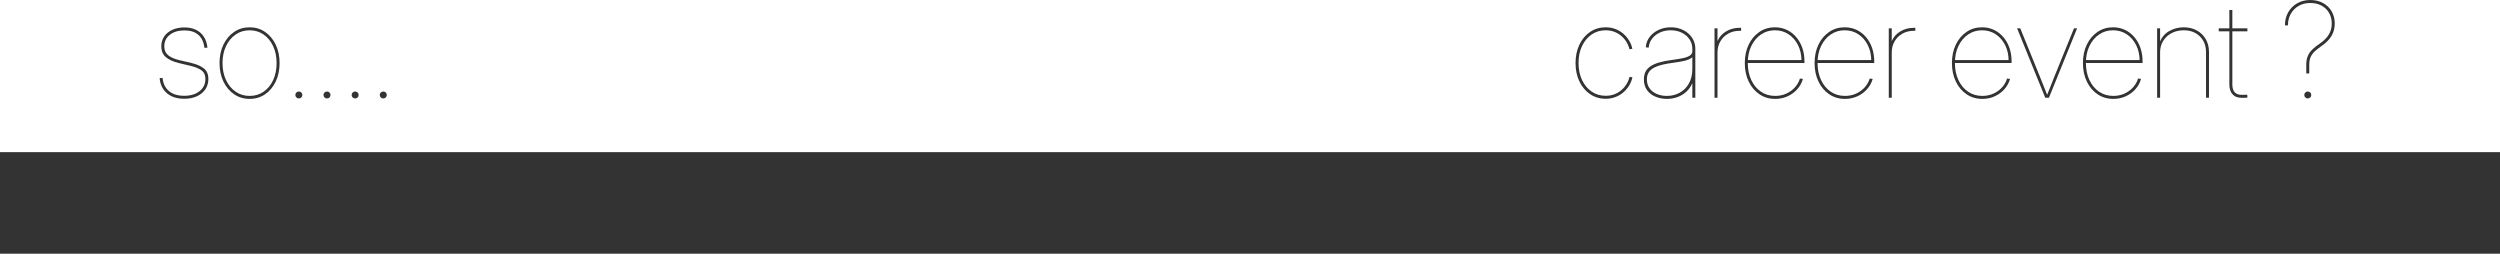
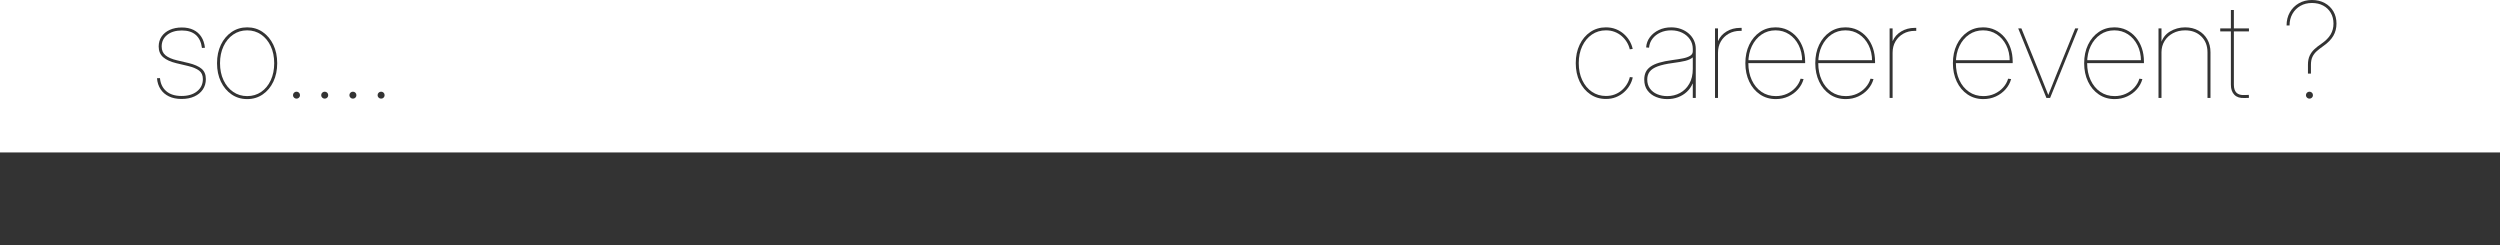
- <svg xmlns="http://www.w3.org/2000/svg" id="Layer_2" data-name="Layer 2" viewBox="0 0 1920 194.847">
-   <g id="Layer_1-2" data-name="Layer 1">
+ <svg xmlns="http://www.w3.org/2000/svg" viewBox="2.256 0 1916.16 187.13" data-name="Layer 2" id="Layer_2" style="max-height: 500px" width="1916.16" height="187.13">
+   <g data-name="Layer 1" id="Layer_1-2">
    <g>
-       <path d="M141.408,75.853c-3.719,0-6.94-.656-9.662-1.967-2.723-1.312-4.864-3.154-6.425-5.529-1.562-2.373-2.474-5.17-2.739-8.392l2.291-.1c.365,4.218,1.967,7.554,4.807,10.011,2.838,2.457,6.748,3.686,11.729,3.686s8.947-1.195,11.903-3.586c2.955-2.391,4.433-5.512,4.433-9.363,0-2.889-.955-5.055-2.863-6.5-1.91-1.443-4.707-2.614-8.393-3.511l-9.015-2.142c-4.45-1.062-7.828-2.598-10.136-4.607-2.308-2.008-3.461-4.738-3.461-8.192,0-2.921,.747-5.479,2.241-7.67s3.577-3.893,6.251-5.104c2.672-1.212,5.769-1.818,9.288-1.818,3.387,0,6.333,.606,8.841,1.818,2.506,1.212,4.515,2.972,6.025,5.279s2.448,5.121,2.814,8.441l-2.291,.149c-.565-4.415-2.142-7.753-4.731-10.011s-6.144-3.387-10.658-3.387c-4.649,0-8.392,1.121-11.231,3.361-2.838,2.242-4.258,5.223-4.258,8.94,0,2.889,.996,5.147,2.988,6.773,1.992,1.628,4.897,2.889,8.716,3.785l9.114,2.142c4.216,1.029,7.445,2.457,9.688,4.283,2.24,1.826,3.361,4.482,3.361,7.969,0,3.021-.771,5.678-2.316,7.969-1.543,2.291-3.71,4.076-6.499,5.354-2.789,1.278-6.06,1.918-9.812,1.918Z" fill="#333" />
-       <path d="M191.711,75.952c-4.482,0-8.467-1.195-11.953-3.586s-6.218-5.652-8.193-9.787c-1.976-4.133-2.963-8.84-2.963-14.119,0-5.312,.987-10.027,2.963-14.145s4.707-7.371,8.193-9.762,7.471-3.586,11.953-3.586,8.449,1.195,11.903,3.586c3.453,2.391,6.167,5.645,8.144,9.762,1.975,4.117,2.963,8.832,2.963,14.145,0,5.279-.979,9.986-2.938,14.119-1.96,4.135-4.674,7.396-8.144,9.787s-7.445,3.586-11.928,3.586Zm0-2.291c4.051,0,7.637-1.078,10.758-3.237,3.12-2.157,5.561-5.138,7.321-8.94,1.76-3.801,2.64-8.143,2.64-13.023s-.889-9.222-2.664-13.023c-1.777-3.802-4.227-6.781-7.347-8.94-3.121-2.157-6.691-3.237-10.708-3.237s-7.596,1.08-10.732,3.237c-3.139,2.159-5.604,5.139-7.396,8.94s-2.689,8.143-2.689,13.023,.896,9.223,2.689,13.023c1.793,3.803,4.258,6.783,7.396,8.94,3.137,2.159,6.715,3.237,10.732,3.237Z" fill="#333" />
-       <path d="M229.513,75.604c-.73,0-1.362-.258-1.893-.772-.531-.514-.797-1.137-.797-1.867,0-.764,.266-1.402,.797-1.918,.53-.514,1.162-.771,1.893-.771,.764,0,1.402,.258,1.917,.771,.515,.516,.772,1.154,.772,1.918,0,.73-.258,1.354-.772,1.867-.515,.515-1.153,.772-1.917,.772Z" fill="#333" />
-       <path d="M251.128,75.604c-.73,0-1.362-.258-1.893-.772-.531-.514-.797-1.137-.797-1.867,0-.764,.266-1.402,.797-1.918,.53-.514,1.162-.771,1.893-.771,.764,0,1.402,.258,1.917,.771,.515,.516,.772,1.154,.772,1.918,0,.73-.258,1.354-.772,1.867-.515,.515-1.153,.772-1.917,.772Z" fill="#333" />
-       <path d="M272.743,75.604c-.73,0-1.362-.258-1.893-.772-.531-.514-.797-1.137-.797-1.867,0-.764,.266-1.402,.797-1.918,.53-.514,1.162-.771,1.893-.771,.764,0,1.402,.258,1.917,.771,.515,.516,.772,1.154,.772,1.918,0,.73-.258,1.354-.772,1.867-.515,.515-1.153,.772-1.917,.772Z" fill="#333" />
-       <path d="M294.358,75.604c-.73,0-1.362-.258-1.893-.772-.531-.514-.797-1.137-.797-1.867,0-.764,.266-1.402,.797-1.918,.53-.514,1.162-.771,1.893-.771,.764,0,1.402,.258,1.917,.771,.515,.516,.772,1.154,.772,1.918,0,.73-.258,1.354-.772,1.867-.515,.515-1.153,.772-1.917,.772Z" fill="#333" />
-       <path d="M1233.127,75.853c-4.482,0-8.467-1.187-11.953-3.561s-6.218-5.629-8.193-9.762c-1.976-4.135-2.963-8.841-2.963-14.12s.987-9.985,2.963-14.12c1.976-4.133,4.707-7.387,8.193-9.762,3.486-2.373,7.471-3.561,11.953-3.561,2.789,0,5.337,.457,7.645,1.369,2.308,.914,4.341,2.15,6.102,3.711,1.76,1.561,3.22,3.329,4.383,5.305,1.162,1.976,1.959,4.025,2.391,6.15l-2.241,.299c-.432-1.926-1.171-3.752-2.216-5.479-1.047-1.727-2.35-3.27-3.91-4.632-1.562-1.36-3.361-2.44-5.404-3.237-2.041-.797-4.291-1.195-6.748-1.195-4.018,0-7.596,1.07-10.732,3.213-3.139,2.141-5.604,5.104-7.396,8.89s-2.689,8.136-2.689,13.049,.896,9.264,2.689,13.049,4.258,6.749,7.396,8.89c3.137,2.143,6.715,3.213,10.732,3.213,2.457,0,4.707-.39,6.748-1.17,2.043-.78,3.852-1.859,5.43-3.238,1.576-1.377,2.889-2.93,3.934-4.656,1.047-1.727,1.785-3.536,2.217-5.429l2.241,.249c-.432,2.125-1.229,4.176-2.391,6.15-1.163,1.977-2.632,3.744-4.407,5.305-1.777,1.561-3.819,2.798-6.127,3.711-2.308,.912-4.855,1.369-7.645,1.369Z" fill="#333" />
-       <path d="M1280.143,75.952c-3.056,0-5.927-.548-8.616-1.644s-4.864-2.755-6.524-4.98c-1.661-2.224-2.49-5.013-2.49-8.367,0-2.124,.374-3.992,1.12-5.603,.748-1.61,1.959-3.021,3.637-4.234,1.676-1.211,3.892-2.232,6.648-3.062,2.756-.83,6.158-1.51,10.21-2.042,3.055-.398,5.744-.829,8.068-1.295,2.323-.464,4.159-1.12,5.503-1.968,1.346-.846,2.018-1.982,2.018-3.411v-1.843c0-2.756-.73-5.205-2.191-7.346-1.462-2.143-3.437-3.826-5.927-5.056-2.49-1.228-5.312-1.843-8.467-1.843-3.056,0-5.827,.572-8.317,1.719-2.49,1.145-4.5,2.723-6.026,4.73-1.527,2.01-2.391,4.293-2.59,6.849l-2.241-.199c.199-2.954,1.17-5.586,2.914-7.894,1.742-2.308,4.025-4.135,6.848-5.479,2.821-1.346,5.959-2.018,9.413-2.018,2.722,0,5.221,.416,7.495,1.245,2.274,.831,4.267,1.992,5.977,3.486s3.039,3.246,3.984,5.255c.947,2.009,1.42,4.191,1.42,6.549v37.553h-2.291v-10.957h-.149c-1.029,2.391-2.49,4.475-4.383,6.25-1.893,1.777-4.117,3.155-6.674,4.135-2.558,.979-5.347,1.469-8.367,1.469Zm0-2.291c3.586,0,6.855-.805,9.812-2.416,2.955-1.609,5.32-3.967,7.098-7.072,1.775-3.104,2.664-6.897,2.664-11.38v-8.815c-.73,.598-1.562,1.113-2.49,1.544-.93,.433-2.01,.806-3.237,1.12-1.229,.316-2.632,.598-4.208,.848-1.578,.248-3.396,.522-5.454,.821-4.781,.632-8.608,1.478-11.479,2.54-2.873,1.062-4.932,2.416-6.176,4.059-1.246,1.645-1.868,3.661-1.868,6.052,0,2.689,.688,4.989,2.067,6.897,1.377,1.91,3.236,3.354,5.578,4.334,2.34,.979,4.905,1.469,7.694,1.469Z" fill="#333" />
-       <path d="M1316.749,75.056V21.765h2.291v9.612h.1c1.327-3.054,3.512-5.486,6.549-7.296,3.039-1.81,6.467-2.715,10.285-2.715h1.195v2.291h-1.195c-3.255,0-6.159,.723-8.716,2.166-2.558,1.445-4.565,3.421-6.026,5.928-1.462,2.507-2.191,5.387-2.191,8.641v34.664h-2.291Z" fill="#333" />
-       <path d="M1363.366,75.952c-4.582,0-8.634-1.195-12.152-3.586-3.52-2.391-6.268-5.66-8.243-9.812-1.976-4.149-2.963-8.849-2.963-14.095,0-5.312,.987-10.027,2.963-14.145s4.707-7.371,8.193-9.762,7.471-3.586,11.953-3.586c3.354,0,6.416,.664,9.189,1.992,2.771,1.328,5.171,3.18,7.196,5.553,2.024,2.375,3.586,5.147,4.682,8.318s1.644,6.633,1.644,10.384v1.195h-44.625v-2.291h43.181l-.847,.548c0-4.482-.889-8.492-2.664-12.027-1.777-3.537-4.201-6.316-7.271-8.343-3.072-2.024-6.567-3.038-10.484-3.038-3.984,0-7.545,1.07-10.684,3.213-3.137,2.141-5.611,5.088-7.42,8.84-1.811,3.752-2.715,8.068-2.715,12.949v.1c0,4.881,.879,9.223,2.64,13.023,1.76,3.803,4.225,6.799,7.396,8.99s6.849,3.287,11.032,3.287c3.088,0,5.927-.589,8.517-1.768s4.798-2.781,6.624-4.807c1.825-2.025,3.104-4.283,3.835-6.773l2.291,.299c-.797,2.889-2.217,5.496-4.258,7.819-2.043,2.325-4.525,4.159-7.446,5.503-2.922,1.346-6.109,2.018-9.562,2.018Z" fill="#333" />
-       <path d="M1416.956,75.952c-4.582,0-8.634-1.195-12.152-3.586-3.52-2.391-6.268-5.66-8.243-9.812-1.976-4.149-2.963-8.849-2.963-14.095,0-5.312,.987-10.027,2.963-14.145s4.707-7.371,8.193-9.762,7.471-3.586,11.953-3.586c3.354,0,6.416,.664,9.189,1.992,2.771,1.328,5.171,3.18,7.196,5.553,2.024,2.375,3.586,5.147,4.682,8.318s1.644,6.633,1.644,10.384v1.195h-44.625v-2.291h43.181l-.847,.548c0-4.482-.889-8.492-2.664-12.027-1.777-3.537-4.201-6.316-7.271-8.343-3.072-2.024-6.567-3.038-10.484-3.038-3.984,0-7.545,1.07-10.684,3.213-3.137,2.141-5.611,5.088-7.42,8.84-1.811,3.752-2.715,8.068-2.715,12.949v.1c0,4.881,.879,9.223,2.64,13.023,1.76,3.803,4.225,6.799,7.396,8.99s6.849,3.287,11.032,3.287c3.088,0,5.927-.589,8.517-1.768s4.798-2.781,6.624-4.807c1.825-2.025,3.104-4.283,3.835-6.773l2.291,.299c-.797,2.889-2.217,5.496-4.258,7.819-2.043,2.325-4.525,4.159-7.446,5.503-2.922,1.346-6.109,2.018-9.562,2.018Z" fill="#333" />
-       <path d="M1450.574,75.056V21.765h2.291v9.612h.1c1.327-3.054,3.512-5.486,6.549-7.296,3.039-1.81,6.467-2.715,10.285-2.715h1.195v2.291h-1.195c-3.255,0-6.159,.723-8.716,2.166-2.558,1.445-4.565,3.421-6.026,5.928-1.462,2.507-2.191,5.387-2.191,8.641v34.664h-2.291Z" fill="#333" />
-       <path d="M1522.442,75.952c-4.582,0-8.634-1.195-12.152-3.586-3.52-2.391-6.268-5.66-8.243-9.812-1.976-4.149-2.963-8.849-2.963-14.095,0-5.312,.987-10.027,2.963-14.145s4.707-7.371,8.193-9.762,7.471-3.586,11.953-3.586c3.354,0,6.416,.664,9.189,1.992,2.771,1.328,5.171,3.18,7.196,5.553,2.024,2.375,3.586,5.147,4.682,8.318s1.644,6.633,1.644,10.384v1.195h-44.625v-2.291h43.181l-.847,.548c0-4.482-.889-8.492-2.664-12.027-1.777-3.537-4.201-6.316-7.271-8.343-3.072-2.024-6.567-3.038-10.484-3.038-3.984,0-7.545,1.07-10.684,3.213-3.137,2.141-5.611,5.088-7.42,8.84-1.811,3.752-2.715,8.068-2.715,12.949v.1c0,4.881,.879,9.223,2.64,13.023,1.76,3.803,4.225,6.799,7.396,8.99s6.849,3.287,11.032,3.287c3.088,0,5.927-.589,8.517-1.768s4.798-2.781,6.624-4.807c1.825-2.025,3.104-4.283,3.835-6.773l2.291,.299c-.797,2.889-2.217,5.496-4.258,7.819-2.043,2.325-4.525,4.159-7.446,5.503-2.922,1.346-6.109,2.018-9.562,2.018Z" fill="#333" />
-       <path d="M1570.753,75.056l-21.615-53.291h2.44l14.842,36.557c1.028,2.523,2.042,5.064,3.038,7.62,.996,2.558,2.009,5.097,3.038,7.62h-.598c1.028-2.523,2.05-5.062,3.062-7.62,1.013-2.556,2.018-5.097,3.014-7.62l14.842-36.557h2.391l-21.615,53.291h-2.839Z" fill="#333" />
-       <path d="M1623.048,75.952c-4.582,0-8.634-1.195-12.152-3.586-3.52-2.391-6.268-5.66-8.243-9.812-1.976-4.149-2.963-8.849-2.963-14.095,0-5.312,.987-10.027,2.963-14.145s4.707-7.371,8.193-9.762,7.471-3.586,11.953-3.586c3.354,0,6.416,.664,9.189,1.992,2.771,1.328,5.171,3.18,7.196,5.553,2.024,2.375,3.586,5.147,4.682,8.318s1.644,6.633,1.644,10.384v1.195h-44.625v-2.291h43.181l-.847,.548c0-4.482-.889-8.492-2.664-12.027-1.777-3.537-4.201-6.316-7.271-8.343-3.072-2.024-6.567-3.038-10.484-3.038-3.984,0-7.545,1.07-10.684,3.213-3.137,2.141-5.611,5.088-7.42,8.84-1.811,3.752-2.715,8.068-2.715,12.949v.1c0,4.881,.879,9.223,2.64,13.023,1.76,3.803,4.225,6.799,7.396,8.99s6.849,3.287,11.032,3.287c3.088,0,5.927-.589,8.517-1.768s4.798-2.781,6.624-4.807c1.825-2.025,3.104-4.283,3.835-6.773l2.291,.299c-.797,2.889-2.217,5.496-4.258,7.819-2.043,2.325-4.525,4.159-7.446,5.503-2.922,1.346-6.109,2.018-9.562,2.018Z" fill="#333" />
-       <path d="M1658.957,40.093v34.963h-2.291V21.765h2.291v11.953h-.598c1.195-4.25,3.561-7.438,7.098-9.562,3.535-2.125,7.412-3.188,11.629-3.188,3.817,0,7.18,.806,10.086,2.416,2.904,1.61,5.187,3.844,6.848,6.698,1.66,2.856,2.49,6.192,2.49,10.011v34.963h-2.291V40.093c0-5.047-1.594-9.114-4.781-12.202s-7.305-4.632-12.352-4.632c-3.454,0-6.549,.723-9.289,2.166-2.738,1.445-4.897,3.438-6.475,5.977-1.577,2.541-2.365,5.438-2.365,8.691Z" fill="#333" />
-       <path d="M1725.994,21.765v2.291h-22.014v-2.291h22.014Zm-13.846-14.095h2.291v57.275c0,2.789,.672,4.84,2.018,6.151,1.344,1.312,3.361,1.885,6.051,1.718,.564,0,1.128-.008,1.693-.024,.564-.017,1.128-.041,1.693-.075l.1,2.291c-.565,.034-1.129,.058-1.693,.075-.565,.016-1.146,.024-1.743,.024-3.32,.199-5.886-.605-7.694-2.415-1.811-1.81-2.715-4.391-2.715-7.745V7.67Z" fill="#333" />
-       <path d="M1771.217,56.429v-6.823c0-2.755,.448-5.08,1.345-6.973s2.133-3.562,3.71-5.005c1.577-1.445,3.379-2.848,5.404-4.209,3.12-2.158,5.42-4.474,6.898-6.947,1.477-2.474,2.216-5.255,2.216-8.343,0-3.153-.697-5.918-2.092-8.292s-3.329-4.225-5.802-5.554c-2.475-1.327-5.354-1.992-8.642-1.992-3.32,0-6.268,.739-8.841,2.216-2.573,1.479-4.599,3.512-6.076,6.102s-2.216,5.562-2.216,8.915h-2.291c0-3.785,.838-7.147,2.515-10.085,1.677-2.939,3.977-5.246,6.898-6.924,2.921-1.676,6.258-2.515,10.011-2.515,3.718,0,6.989,.772,9.812,2.315,2.821,1.545,5.03,3.67,6.624,6.375,1.594,2.707,2.391,5.853,2.391,9.438,0,3.454-.806,6.566-2.415,9.339-1.611,2.772-4.177,5.387-7.695,7.844-1.86,1.295-3.504,2.574-4.931,3.835-1.428,1.263-2.54,2.714-3.337,4.358-.797,1.643-1.195,3.678-1.195,6.101v6.823h-2.291Zm1.146,19.175c-.73,0-1.362-.258-1.893-.772-.531-.514-.797-1.137-.797-1.867,0-.764,.266-1.402,.797-1.918,.53-.514,1.162-.771,1.893-.771,.764,0,1.402,.258,1.917,.771,.515,.516,.772,1.154,.772,1.918,0,.73-.258,1.354-.772,1.867-.515,.515-1.153,.772-1.917,.772Z" fill="#333" />
+       <path fill="#333" d="M141.408,75.853c-3.719,0-6.94-.656-9.662-1.967-2.723-1.312-4.864-3.154-6.425-5.529-1.562-2.373-2.474-5.17-2.739-8.392l2.291-.1c.365,4.218,1.967,7.554,4.807,10.011,2.838,2.457,6.748,3.686,11.729,3.686s8.947-1.195,11.903-3.586c2.955-2.391,4.433-5.512,4.433-9.363,0-2.889-.955-5.055-2.863-6.5-1.91-1.443-4.707-2.614-8.393-3.511l-9.015-2.142c-4.45-1.062-7.828-2.598-10.136-4.607-2.308-2.008-3.461-4.738-3.461-8.192,0-2.921,.747-5.479,2.241-7.67s3.577-3.893,6.251-5.104c2.672-1.212,5.769-1.818,9.288-1.818,3.387,0,6.333,.606,8.841,1.818,2.506,1.212,4.515,2.972,6.025,5.279s2.448,5.121,2.814,8.441l-2.291,.149c-.565-4.415-2.142-7.753-4.731-10.011s-6.144-3.387-10.658-3.387c-4.649,0-8.392,1.121-11.231,3.361-2.838,2.242-4.258,5.223-4.258,8.94,0,2.889,.996,5.147,2.988,6.773,1.992,1.628,4.897,2.889,8.716,3.785l9.114,2.142c4.216,1.029,7.445,2.457,9.688,4.283,2.24,1.826,3.361,4.482,3.361,7.969,0,3.021-.771,5.678-2.316,7.969-1.543,2.291-3.71,4.076-6.499,5.354-2.789,1.278-6.06,1.918-9.812,1.918Z" />
+       <path fill="#333" d="M191.711,75.952c-4.482,0-8.467-1.195-11.953-3.586s-6.218-5.652-8.193-9.787c-1.976-4.133-2.963-8.84-2.963-14.119,0-5.312,.987-10.027,2.963-14.145s4.707-7.371,8.193-9.762,7.471-3.586,11.953-3.586,8.449,1.195,11.903,3.586c3.453,2.391,6.167,5.645,8.144,9.762,1.975,4.117,2.963,8.832,2.963,14.145,0,5.279-.979,9.986-2.938,14.119-1.96,4.135-4.674,7.396-8.144,9.787s-7.445,3.586-11.928,3.586Zm0-2.291c4.051,0,7.637-1.078,10.758-3.237,3.12-2.157,5.561-5.138,7.321-8.94,1.76-3.801,2.64-8.143,2.64-13.023s-.889-9.222-2.664-13.023c-1.777-3.802-4.227-6.781-7.347-8.94-3.121-2.157-6.691-3.237-10.708-3.237s-7.596,1.08-10.732,3.237c-3.139,2.159-5.604,5.139-7.396,8.94s-2.689,8.143-2.689,13.023,.896,9.223,2.689,13.023c1.793,3.803,4.258,6.783,7.396,8.94,3.137,2.159,6.715,3.237,10.732,3.237Z" />
+       <path fill="#333" d="M229.513,75.604c-.73,0-1.362-.258-1.893-.772-.531-.514-.797-1.137-.797-1.867,0-.764,.266-1.402,.797-1.918,.53-.514,1.162-.771,1.893-.771,.764,0,1.402,.258,1.917,.771,.515,.516,.772,1.154,.772,1.918,0,.73-.258,1.354-.772,1.867-.515,.515-1.153,.772-1.917,.772Z" />
+       <path fill="#333" d="M251.128,75.604c-.73,0-1.362-.258-1.893-.772-.531-.514-.797-1.137-.797-1.867,0-.764,.266-1.402,.797-1.918,.53-.514,1.162-.771,1.893-.771,.764,0,1.402,.258,1.917,.771,.515,.516,.772,1.154,.772,1.918,0,.73-.258,1.354-.772,1.867-.515,.515-1.153,.772-1.917,.772Z" />
+       <path fill="#333" d="M272.743,75.604c-.73,0-1.362-.258-1.893-.772-.531-.514-.797-1.137-.797-1.867,0-.764,.266-1.402,.797-1.918,.53-.514,1.162-.771,1.893-.771,.764,0,1.402,.258,1.917,.771,.515,.516,.772,1.154,.772,1.918,0,.73-.258,1.354-.772,1.867-.515,.515-1.153,.772-1.917,.772Z" />
+       <path fill="#333" d="M294.358,75.604c-.73,0-1.362-.258-1.893-.772-.531-.514-.797-1.137-.797-1.867,0-.764,.266-1.402,.797-1.918,.53-.514,1.162-.771,1.893-.771,.764,0,1.402,.258,1.917,.771,.515,.516,.772,1.154,.772,1.918,0,.73-.258,1.354-.772,1.867-.515,.515-1.153,.772-1.917,.772Z" />
+       <path fill="#333" d="M1233.127,75.853c-4.482,0-8.467-1.187-11.953-3.561s-6.218-5.629-8.193-9.762c-1.976-4.135-2.963-8.841-2.963-14.12s.987-9.985,2.963-14.12c1.976-4.133,4.707-7.387,8.193-9.762,3.486-2.373,7.471-3.561,11.953-3.561,2.789,0,5.337,.457,7.645,1.369,2.308,.914,4.341,2.15,6.102,3.711,1.76,1.561,3.22,3.329,4.383,5.305,1.162,1.976,1.959,4.025,2.391,6.15l-2.241,.299c-.432-1.926-1.171-3.752-2.216-5.479-1.047-1.727-2.35-3.27-3.91-4.632-1.562-1.36-3.361-2.44-5.404-3.237-2.041-.797-4.291-1.195-6.748-1.195-4.018,0-7.596,1.07-10.732,3.213-3.139,2.141-5.604,5.104-7.396,8.89s-2.689,8.136-2.689,13.049,.896,9.264,2.689,13.049,4.258,6.749,7.396,8.89c3.137,2.143,6.715,3.213,10.732,3.213,2.457,0,4.707-.39,6.748-1.17,2.043-.78,3.852-1.859,5.43-3.238,1.576-1.377,2.889-2.93,3.934-4.656,1.047-1.727,1.785-3.536,2.217-5.429l2.241,.249c-.432,2.125-1.229,4.176-2.391,6.15-1.163,1.977-2.632,3.744-4.407,5.305-1.777,1.561-3.819,2.798-6.127,3.711-2.308,.912-4.855,1.369-7.645,1.369Z" />
+       <path fill="#333" d="M1280.143,75.952c-3.056,0-5.927-.548-8.616-1.644s-4.864-2.755-6.524-4.98c-1.661-2.224-2.49-5.013-2.49-8.367,0-2.124,.374-3.992,1.12-5.603,.748-1.61,1.959-3.021,3.637-4.234,1.676-1.211,3.892-2.232,6.648-3.062,2.756-.83,6.158-1.51,10.21-2.042,3.055-.398,5.744-.829,8.068-1.295,2.323-.464,4.159-1.12,5.503-1.968,1.346-.846,2.018-1.982,2.018-3.411v-1.843c0-2.756-.73-5.205-2.191-7.346-1.462-2.143-3.437-3.826-5.927-5.056-2.49-1.228-5.312-1.843-8.467-1.843-3.056,0-5.827,.572-8.317,1.719-2.49,1.145-4.5,2.723-6.026,4.73-1.527,2.01-2.391,4.293-2.59,6.849l-2.241-.199c.199-2.954,1.17-5.586,2.914-7.894,1.742-2.308,4.025-4.135,6.848-5.479,2.821-1.346,5.959-2.018,9.413-2.018,2.722,0,5.221,.416,7.495,1.245,2.274,.831,4.267,1.992,5.977,3.486s3.039,3.246,3.984,5.255c.947,2.009,1.42,4.191,1.42,6.549v37.553h-2.291v-10.957h-.149c-1.029,2.391-2.49,4.475-4.383,6.25-1.893,1.777-4.117,3.155-6.674,4.135-2.558,.979-5.347,1.469-8.367,1.469Zm0-2.291c3.586,0,6.855-.805,9.812-2.416,2.955-1.609,5.32-3.967,7.098-7.072,1.775-3.104,2.664-6.897,2.664-11.38v-8.815c-.73,.598-1.562,1.113-2.49,1.544-.93,.433-2.01,.806-3.237,1.12-1.229,.316-2.632,.598-4.208,.848-1.578,.248-3.396,.522-5.454,.821-4.781,.632-8.608,1.478-11.479,2.54-2.873,1.062-4.932,2.416-6.176,4.059-1.246,1.645-1.868,3.661-1.868,6.052,0,2.689,.688,4.989,2.067,6.897,1.377,1.91,3.236,3.354,5.578,4.334,2.34,.979,4.905,1.469,7.694,1.469Z" />
+       <path fill="#333" d="M1316.749,75.056V21.765h2.291v9.612h.1c1.327-3.054,3.512-5.486,6.549-7.296,3.039-1.81,6.467-2.715,10.285-2.715h1.195v2.291h-1.195c-3.255,0-6.159,.723-8.716,2.166-2.558,1.445-4.565,3.421-6.026,5.928-1.462,2.507-2.191,5.387-2.191,8.641v34.664h-2.291Z" />
+       <path fill="#333" d="M1363.366,75.952c-4.582,0-8.634-1.195-12.152-3.586-3.52-2.391-6.268-5.66-8.243-9.812-1.976-4.149-2.963-8.849-2.963-14.095,0-5.312,.987-10.027,2.963-14.145s4.707-7.371,8.193-9.762,7.471-3.586,11.953-3.586c3.354,0,6.416,.664,9.189,1.992,2.771,1.328,5.171,3.18,7.196,5.553,2.024,2.375,3.586,5.147,4.682,8.318s1.644,6.633,1.644,10.384v1.195h-44.625v-2.291h43.181l-.847,.548c0-4.482-.889-8.492-2.664-12.027-1.777-3.537-4.201-6.316-7.271-8.343-3.072-2.024-6.567-3.038-10.484-3.038-3.984,0-7.545,1.07-10.684,3.213-3.137,2.141-5.611,5.088-7.42,8.84-1.811,3.752-2.715,8.068-2.715,12.949v.1c0,4.881,.879,9.223,2.64,13.023,1.76,3.803,4.225,6.799,7.396,8.99s6.849,3.287,11.032,3.287c3.088,0,5.927-.589,8.517-1.768s4.798-2.781,6.624-4.807c1.825-2.025,3.104-4.283,3.835-6.773l2.291,.299c-.797,2.889-2.217,5.496-4.258,7.819-2.043,2.325-4.525,4.159-7.446,5.503-2.922,1.346-6.109,2.018-9.562,2.018Z" />
+       <path fill="#333" d="M1416.956,75.952c-4.582,0-8.634-1.195-12.152-3.586-3.52-2.391-6.268-5.66-8.243-9.812-1.976-4.149-2.963-8.849-2.963-14.095,0-5.312,.987-10.027,2.963-14.145s4.707-7.371,8.193-9.762,7.471-3.586,11.953-3.586c3.354,0,6.416,.664,9.189,1.992,2.771,1.328,5.171,3.18,7.196,5.553,2.024,2.375,3.586,5.147,4.682,8.318s1.644,6.633,1.644,10.384v1.195h-44.625v-2.291h43.181l-.847,.548c0-4.482-.889-8.492-2.664-12.027-1.777-3.537-4.201-6.316-7.271-8.343-3.072-2.024-6.567-3.038-10.484-3.038-3.984,0-7.545,1.07-10.684,3.213-3.137,2.141-5.611,5.088-7.42,8.84-1.811,3.752-2.715,8.068-2.715,12.949v.1c0,4.881,.879,9.223,2.64,13.023,1.76,3.803,4.225,6.799,7.396,8.99s6.849,3.287,11.032,3.287c3.088,0,5.927-.589,8.517-1.768s4.798-2.781,6.624-4.807c1.825-2.025,3.104-4.283,3.835-6.773l2.291,.299c-.797,2.889-2.217,5.496-4.258,7.819-2.043,2.325-4.525,4.159-7.446,5.503-2.922,1.346-6.109,2.018-9.562,2.018Z" />
+       <path fill="#333" d="M1450.574,75.056V21.765h2.291v9.612h.1c1.327-3.054,3.512-5.486,6.549-7.296,3.039-1.81,6.467-2.715,10.285-2.715h1.195v2.291h-1.195c-3.255,0-6.159,.723-8.716,2.166-2.558,1.445-4.565,3.421-6.026,5.928-1.462,2.507-2.191,5.387-2.191,8.641v34.664h-2.291Z" />
+       <path fill="#333" d="M1522.442,75.952c-4.582,0-8.634-1.195-12.152-3.586-3.52-2.391-6.268-5.66-8.243-9.812-1.976-4.149-2.963-8.849-2.963-14.095,0-5.312,.987-10.027,2.963-14.145s4.707-7.371,8.193-9.762,7.471-3.586,11.953-3.586c3.354,0,6.416,.664,9.189,1.992,2.771,1.328,5.171,3.18,7.196,5.553,2.024,2.375,3.586,5.147,4.682,8.318s1.644,6.633,1.644,10.384v1.195h-44.625v-2.291h43.181l-.847,.548c0-4.482-.889-8.492-2.664-12.027-1.777-3.537-4.201-6.316-7.271-8.343-3.072-2.024-6.567-3.038-10.484-3.038-3.984,0-7.545,1.07-10.684,3.213-3.137,2.141-5.611,5.088-7.42,8.84-1.811,3.752-2.715,8.068-2.715,12.949v.1c0,4.881,.879,9.223,2.64,13.023,1.76,3.803,4.225,6.799,7.396,8.99s6.849,3.287,11.032,3.287c3.088,0,5.927-.589,8.517-1.768s4.798-2.781,6.624-4.807c1.825-2.025,3.104-4.283,3.835-6.773l2.291,.299c-.797,2.889-2.217,5.496-4.258,7.819-2.043,2.325-4.525,4.159-7.446,5.503-2.922,1.346-6.109,2.018-9.562,2.018Z" />
+       <path fill="#333" d="M1570.753,75.056l-21.615-53.291h2.44l14.842,36.557c1.028,2.523,2.042,5.064,3.038,7.62,.996,2.558,2.009,5.097,3.038,7.62h-.598c1.028-2.523,2.05-5.062,3.062-7.62,1.013-2.556,2.018-5.097,3.014-7.62l14.842-36.557h2.391l-21.615,53.291h-2.839Z" />
+       <path fill="#333" d="M1623.048,75.952c-4.582,0-8.634-1.195-12.152-3.586-3.52-2.391-6.268-5.66-8.243-9.812-1.976-4.149-2.963-8.849-2.963-14.095,0-5.312,.987-10.027,2.963-14.145s4.707-7.371,8.193-9.762,7.471-3.586,11.953-3.586c3.354,0,6.416,.664,9.189,1.992,2.771,1.328,5.171,3.18,7.196,5.553,2.024,2.375,3.586,5.147,4.682,8.318s1.644,6.633,1.644,10.384v1.195h-44.625v-2.291h43.181l-.847,.548c0-4.482-.889-8.492-2.664-12.027-1.777-3.537-4.201-6.316-7.271-8.343-3.072-2.024-6.567-3.038-10.484-3.038-3.984,0-7.545,1.07-10.684,3.213-3.137,2.141-5.611,5.088-7.42,8.84-1.811,3.752-2.715,8.068-2.715,12.949v.1c0,4.881,.879,9.223,2.64,13.023,1.76,3.803,4.225,6.799,7.396,8.99s6.849,3.287,11.032,3.287c3.088,0,5.927-.589,8.517-1.768s4.798-2.781,6.624-4.807c1.825-2.025,3.104-4.283,3.835-6.773l2.291,.299c-.797,2.889-2.217,5.496-4.258,7.819-2.043,2.325-4.525,4.159-7.446,5.503-2.922,1.346-6.109,2.018-9.562,2.018Z" />
+       <path fill="#333" d="M1658.957,40.093v34.963h-2.291V21.765h2.291v11.953h-.598c1.195-4.25,3.561-7.438,7.098-9.562,3.535-2.125,7.412-3.188,11.629-3.188,3.817,0,7.18,.806,10.086,2.416,2.904,1.61,5.187,3.844,6.848,6.698,1.66,2.856,2.49,6.192,2.49,10.011v34.963h-2.291V40.093c0-5.047-1.594-9.114-4.781-12.202s-7.305-4.632-12.352-4.632c-3.454,0-6.549,.723-9.289,2.166-2.738,1.445-4.897,3.438-6.475,5.977-1.577,2.541-2.365,5.438-2.365,8.691Z" />
+       <path fill="#333" d="M1725.994,21.765v2.291h-22.014v-2.291h22.014Zm-13.846-14.095h2.291v57.275c0,2.789,.672,4.84,2.018,6.151,1.344,1.312,3.361,1.885,6.051,1.718,.564,0,1.128-.008,1.693-.024,.564-.017,1.128-.041,1.693-.075l.1,2.291c-.565,.034-1.129,.058-1.693,.075-.565,.016-1.146,.024-1.743,.024-3.32,.199-5.886-.605-7.694-2.415-1.811-1.81-2.715-4.391-2.715-7.745V7.67Z" />
+       <path fill="#333" d="M1771.217,56.429v-6.823c0-2.755,.448-5.08,1.345-6.973s2.133-3.562,3.71-5.005c1.577-1.445,3.379-2.848,5.404-4.209,3.12-2.158,5.42-4.474,6.898-6.947,1.477-2.474,2.216-5.255,2.216-8.343,0-3.153-.697-5.918-2.092-8.292s-3.329-4.225-5.802-5.554c-2.475-1.327-5.354-1.992-8.642-1.992-3.32,0-6.268,.739-8.841,2.216-2.573,1.479-4.599,3.512-6.076,6.102s-2.216,5.562-2.216,8.915h-2.291c0-3.785,.838-7.147,2.515-10.085,1.677-2.939,3.977-5.246,6.898-6.924,2.921-1.676,6.258-2.515,10.011-2.515,3.718,0,6.989,.772,9.812,2.315,2.821,1.545,5.03,3.67,6.624,6.375,1.594,2.707,2.391,5.853,2.391,9.438,0,3.454-.806,6.566-2.415,9.339-1.611,2.772-4.177,5.387-7.695,7.844-1.86,1.295-3.504,2.574-4.931,3.835-1.428,1.263-2.54,2.714-3.337,4.358-.797,1.643-1.195,3.678-1.195,6.101v6.823h-2.291Zm1.146,19.175c-.73,0-1.362-.258-1.893-.772-.531-.514-.797-1.137-.797-1.867,0-.764,.266-1.402,.797-1.918,.53-.514,1.162-.771,1.893-.771,.764,0,1.402,.258,1.917,.771,.515,.516,.772,1.154,.772,1.918,0,.73-.258,1.354-.772,1.867-.515,.515-1.153,.772-1.917,.772Z" />
    </g>
-     <rect y="116.847" width="1920" height="78" fill="#333" />
+     <rect fill="#333" height="78" width="1920" y="116.847" />
  </g>
</svg>
